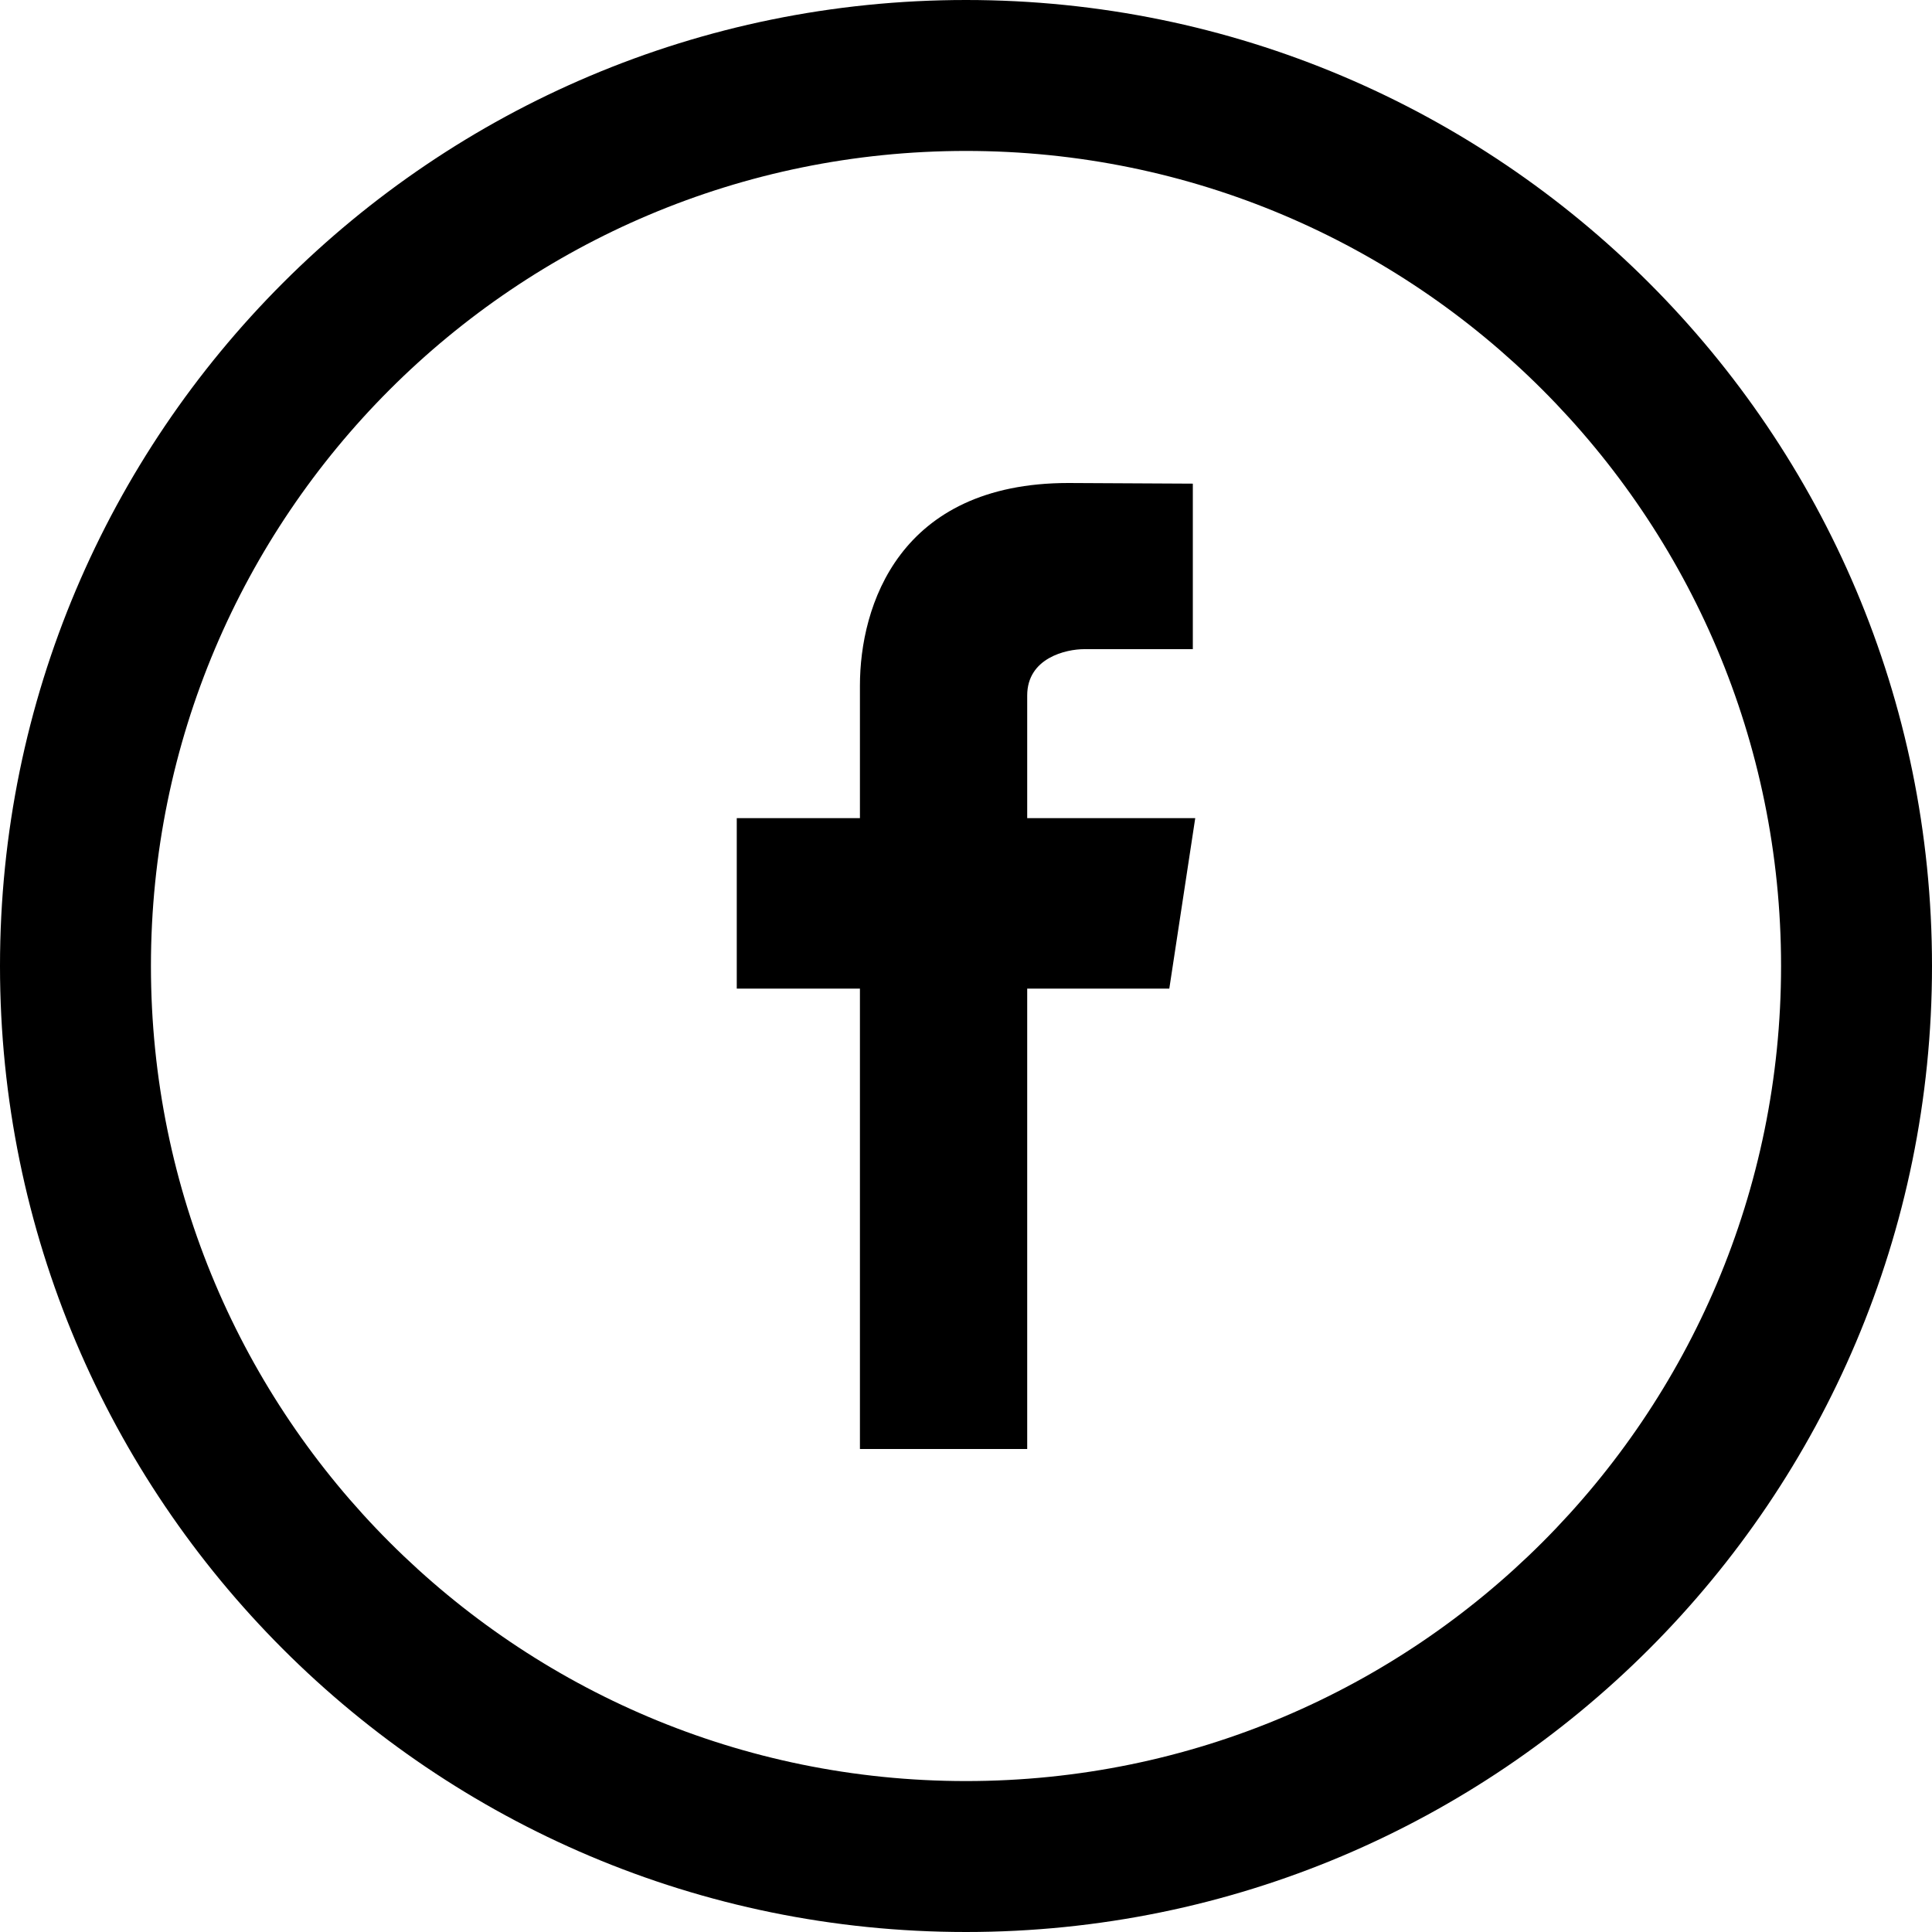
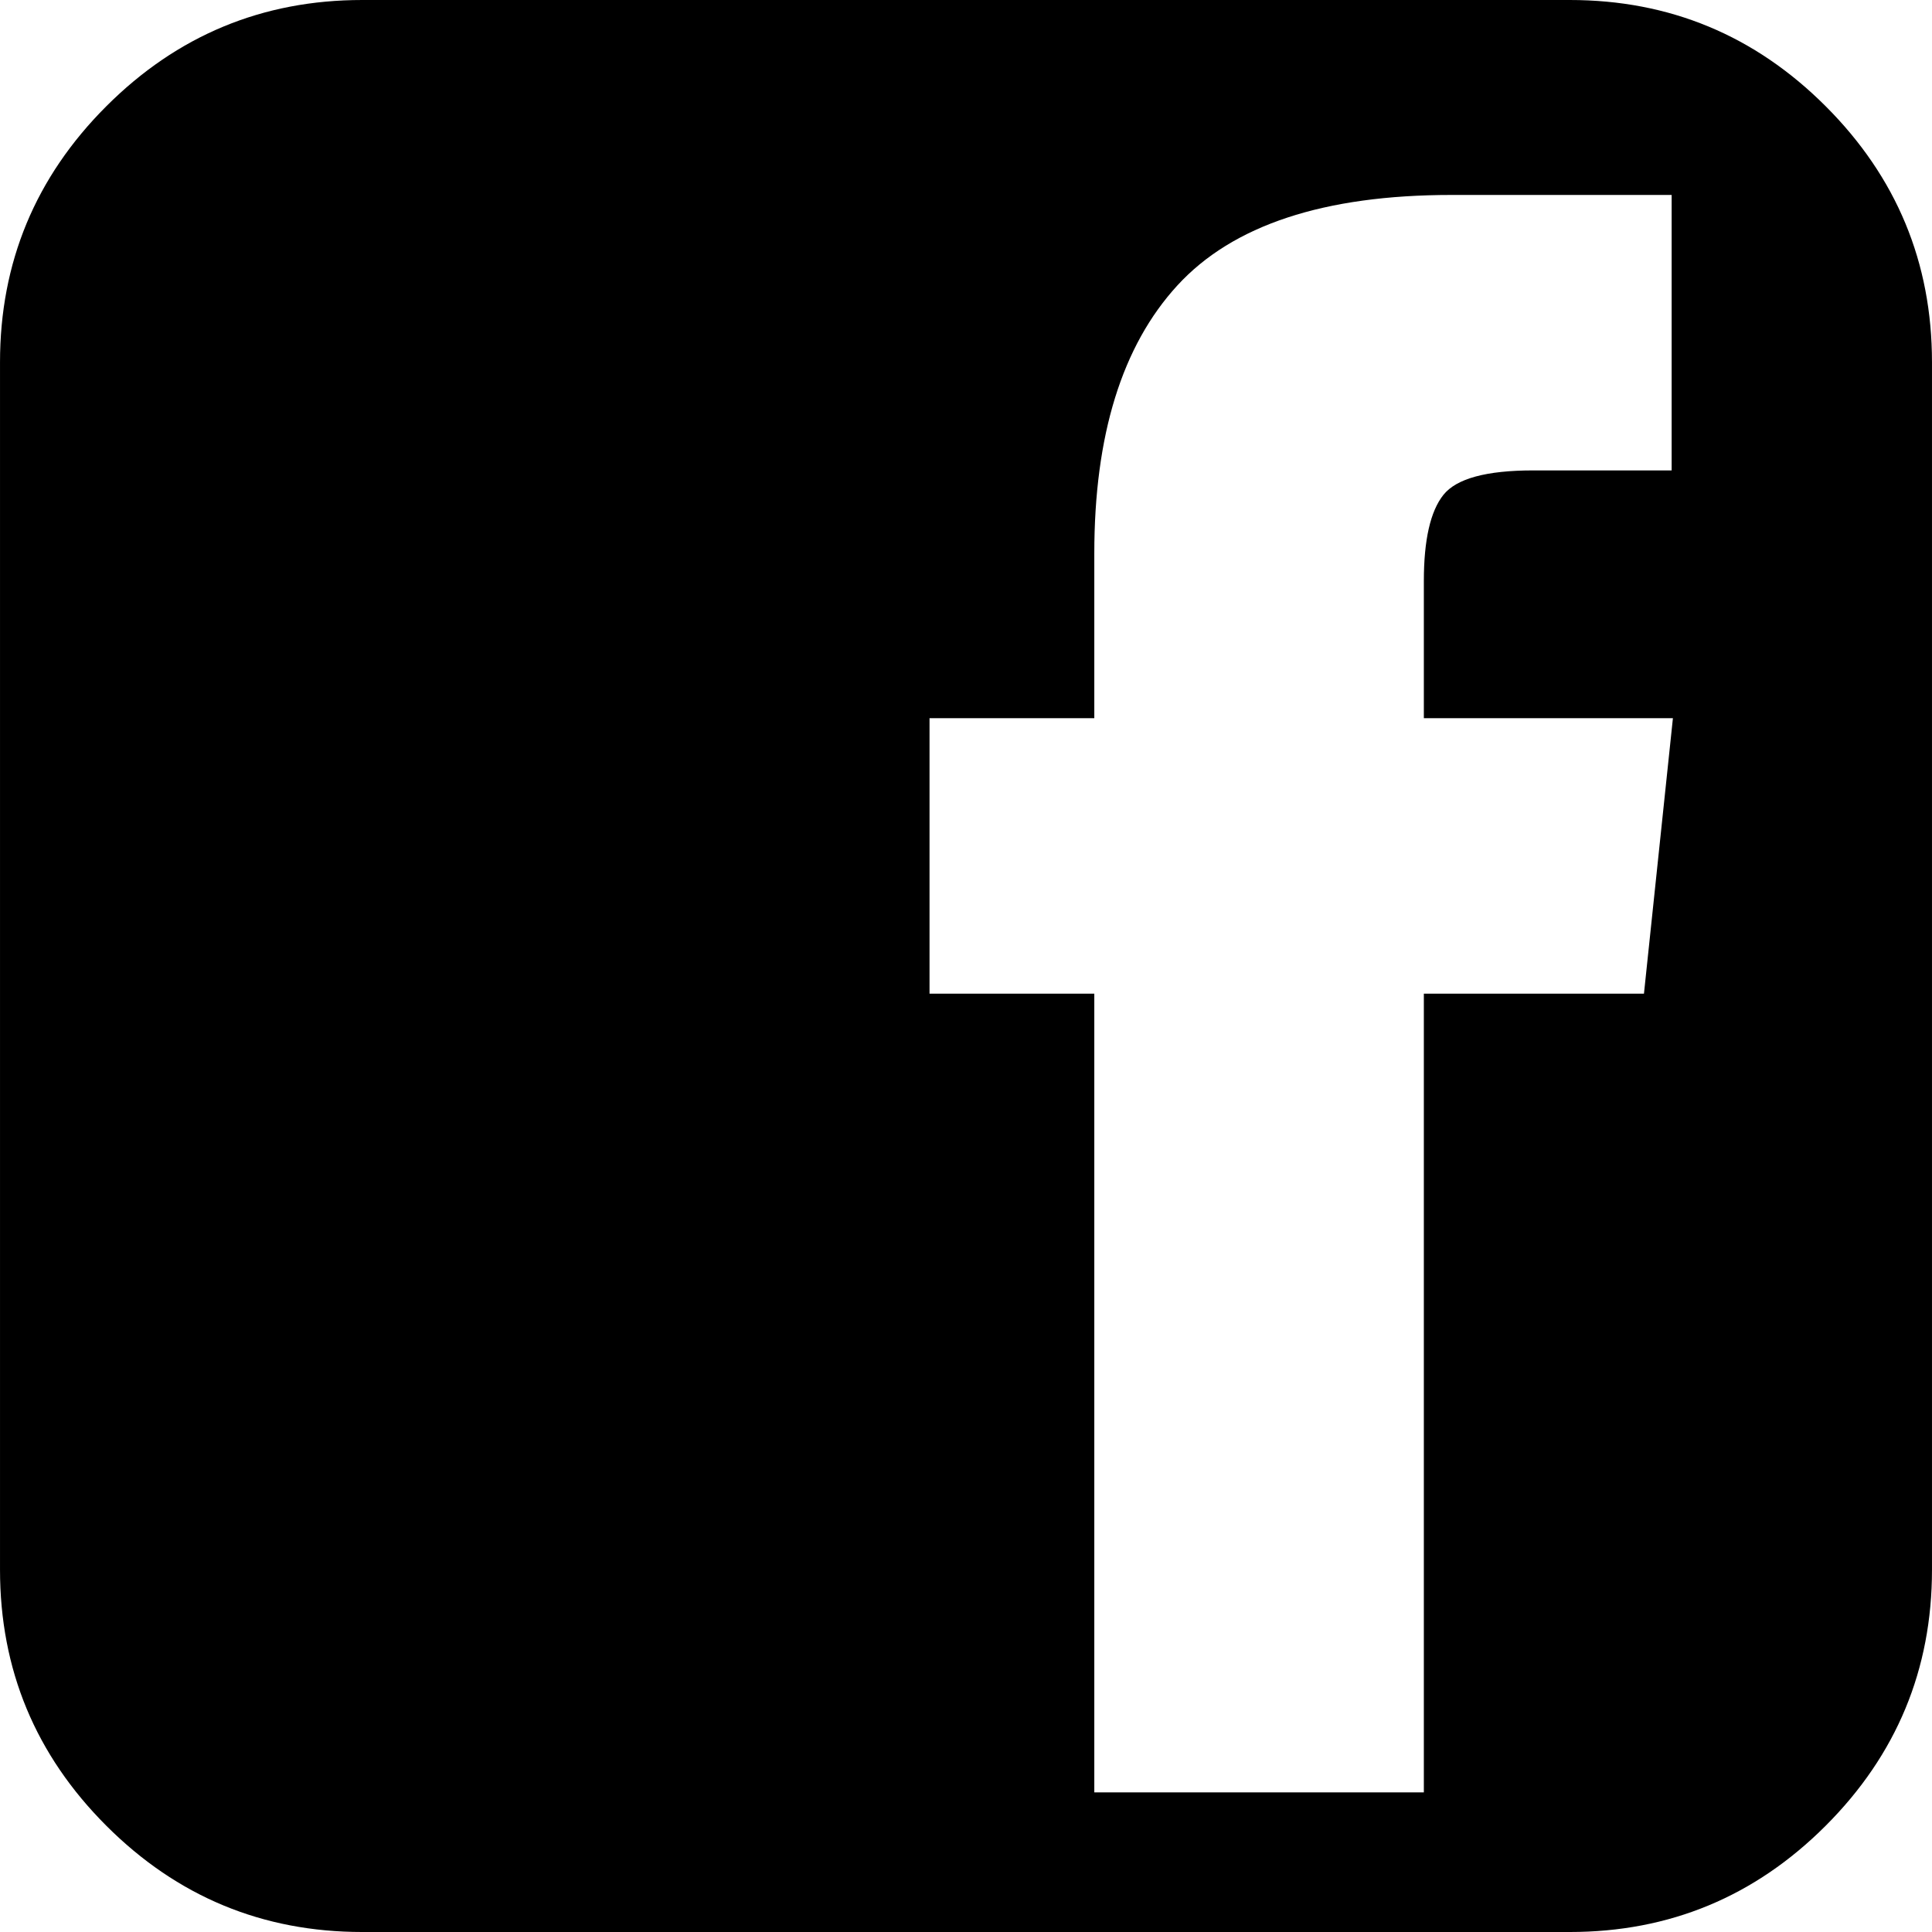
- <svg xmlns="http://www.w3.org/2000/svg" version="1.1" id="Capa_1" x="0px" y="0px" width="512px" height="512px" viewBox="0 0 512 512" style="enable-background:new 0 0 512 512;" xml:space="preserve">
+ <svg xmlns="http://www.w3.org/2000/svg" version="1.1" id="Capa_1" x="0px" y="0px" width="438.536px" height="438.536px" viewBox="0 0 438.536 438.536" style="enable-background:new 0 0 438.536 438.536;" xml:space="preserve">
  <g>
-     <path d="M256,0C114.609,0,0,114.609,0,256c0,141.391,114.609,256,256,256c141.391,0,256-114.609,256-256   C512,114.609,397.391,0,256,0z M256,472c-119.297,0-216-96.703-216-216S136.703,40,256,40s216,96.703,216,216S375.297,472,256,472z   " />
-     <path d="M316.75,216.812h-44.531v-32.5c0-9.969,10.312-12.281,15.125-12.281c4.781,0,28.767,0,28.767,0v-43.859L283.141,128   c-44.983,0-55.25,32.703-55.25,53.672v35.141H195.25V262h32.641c0,58.016,0,122,0,122h44.328c0,0,0-64.641,0-122h37.656   L316.75,216.812z" />
+     <path d="M414.41,24.123C398.333,8.042,378.963,0,356.315,0H82.228C59.58,0,40.21,8.042,24.126,24.123   C8.045,40.207,0.003,59.576,0.003,82.225v274.084c0,22.647,8.042,42.018,24.123,58.102c16.084,16.084,35.454,24.126,58.102,24.126   h274.084c22.648,0,42.018-8.042,58.095-24.126c16.084-16.084,24.126-35.454,24.126-58.102V82.225   C438.532,59.576,430.49,40.204,414.41,24.123z M373.155,225.548h-49.963V406.84h-74.802V225.548H210.99V163.02h37.401v-37.402   c0-26.838,6.283-47.107,18.843-60.813c12.559-13.706,33.304-20.555,62.242-20.555h49.963v62.526h-31.401   c-10.663,0-17.467,1.853-20.417,5.568c-2.949,3.711-4.428,10.23-4.428,19.558v31.119h56.534L373.155,225.548z" />
  </g>
  <g>
</g>
  <g>
</g>
  <g>
</g>
  <g>
</g>
  <g>
</g>
  <g>
</g>
  <g>
</g>
  <g>
</g>
  <g>
</g>
  <g>
</g>
  <g>
</g>
  <g>
</g>
  <g>
</g>
  <g>
</g>
  <g>
</g>
</svg>
